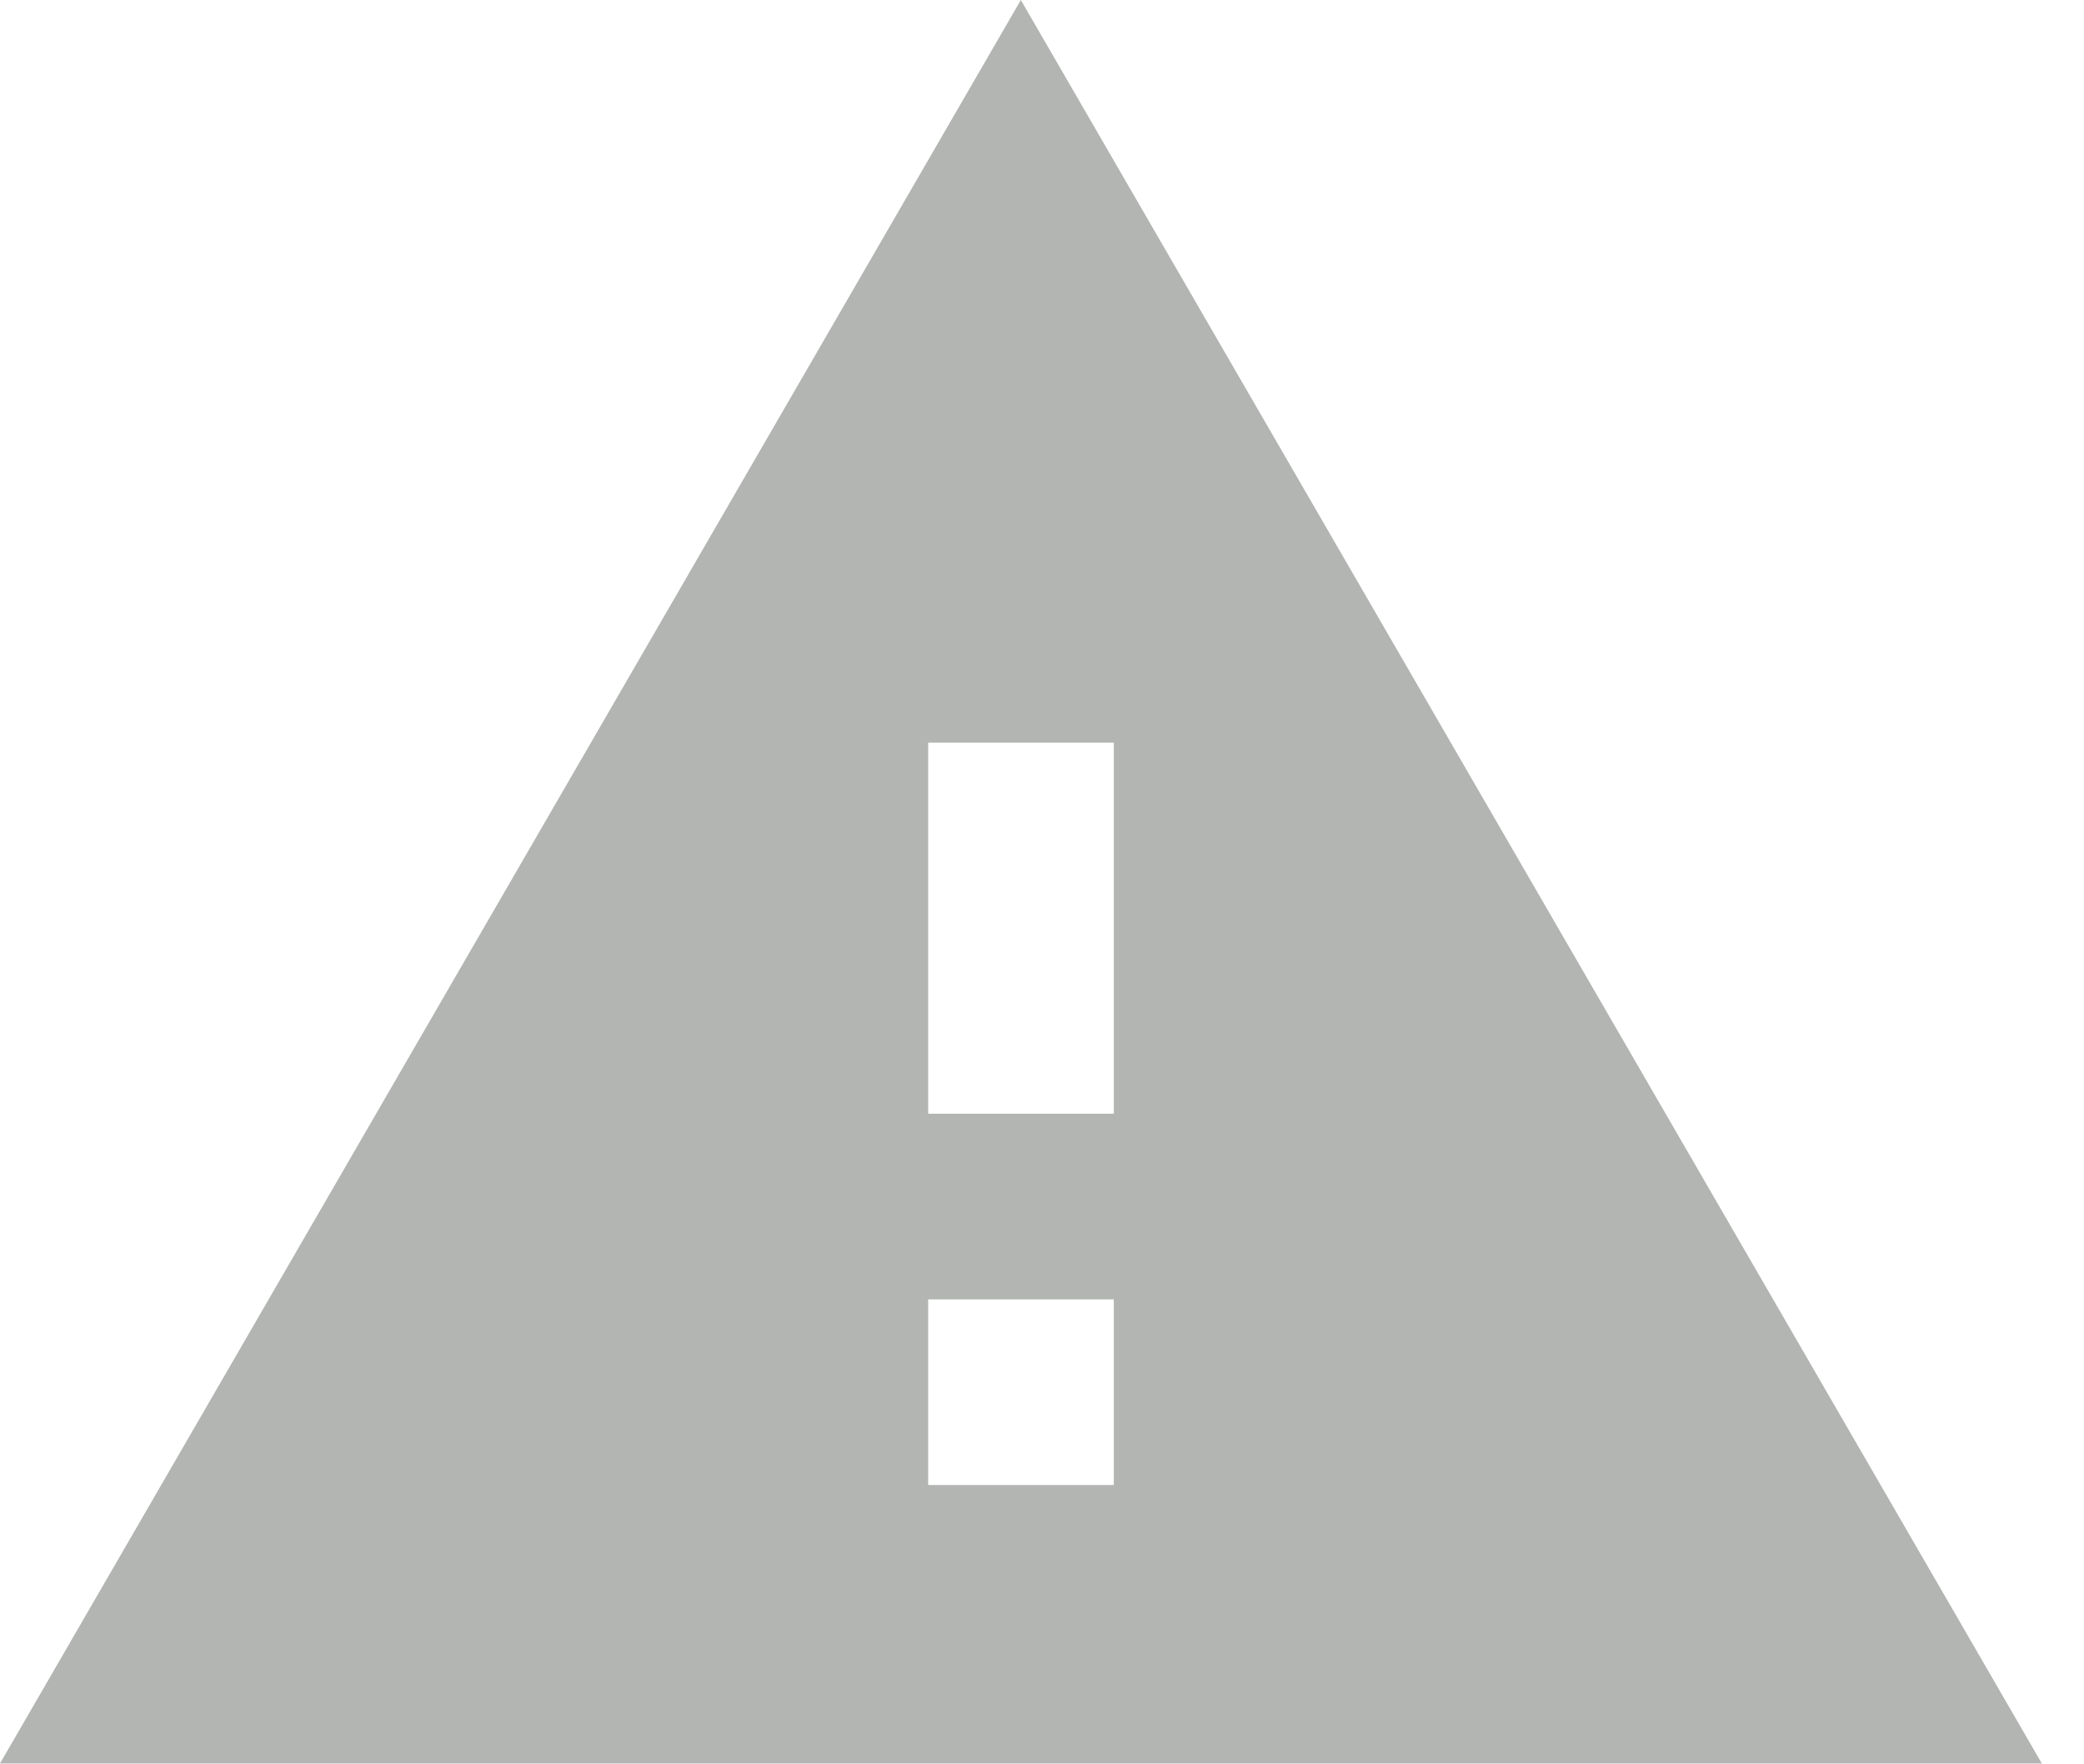
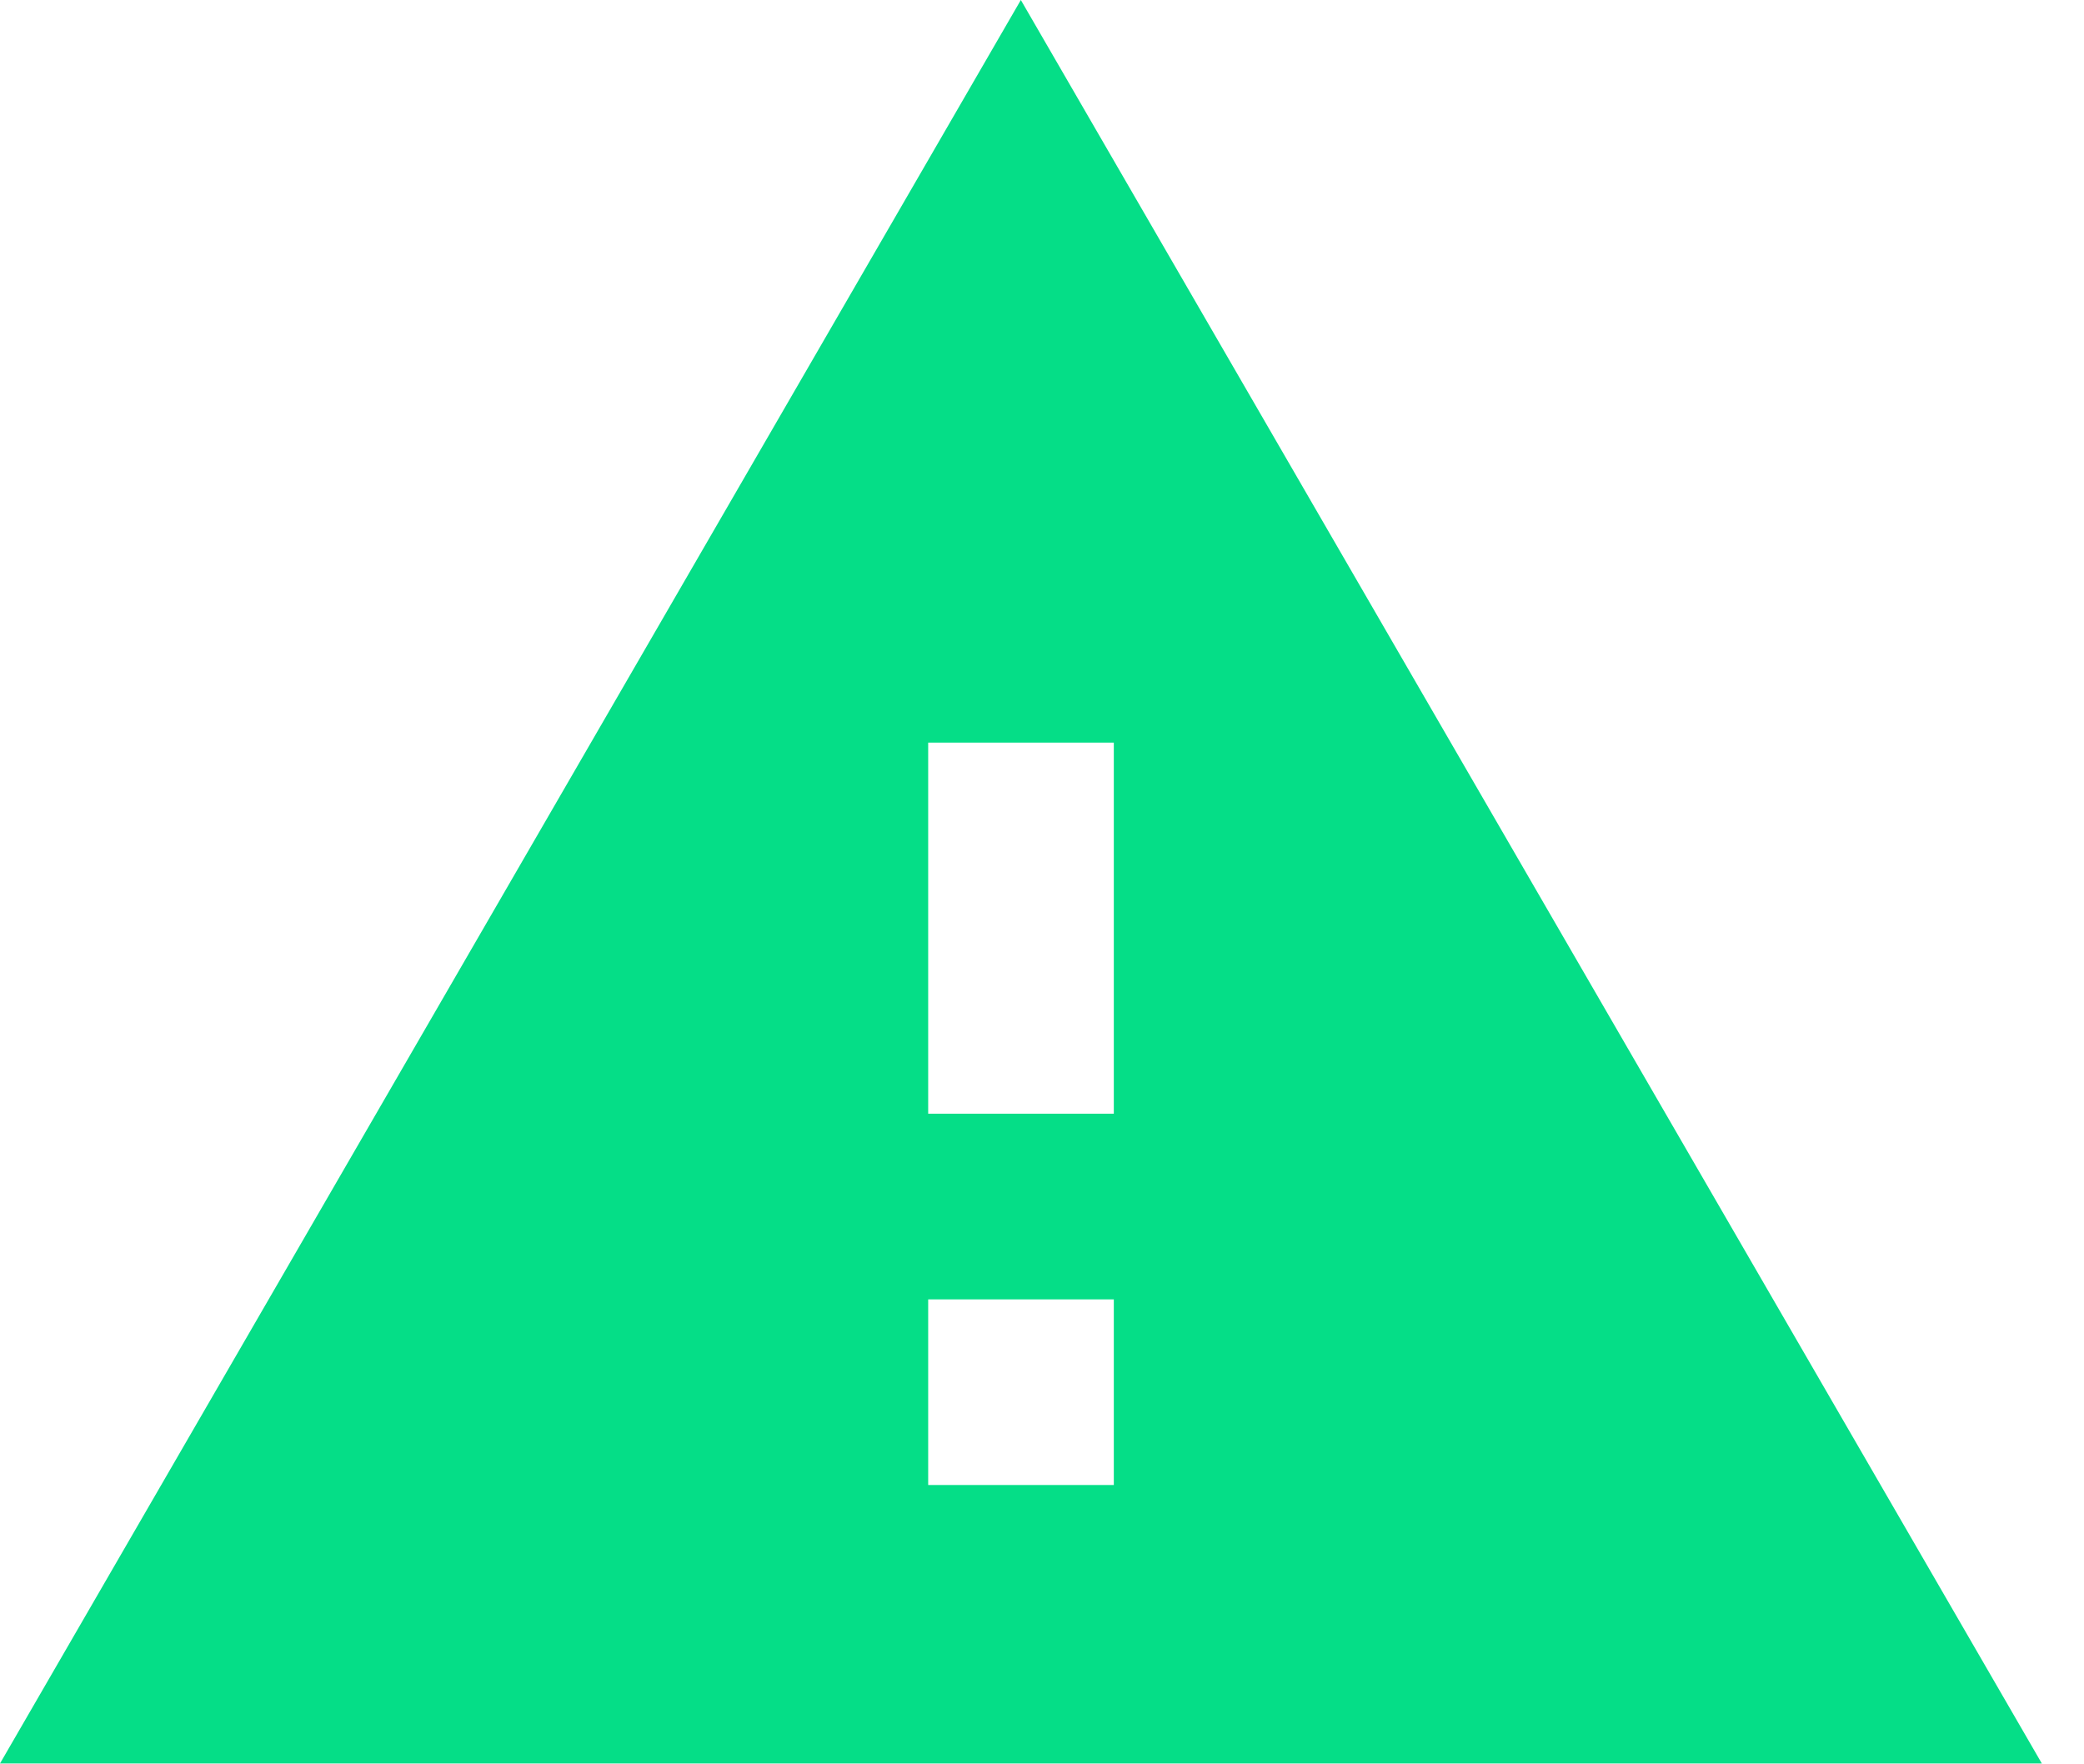
<svg xmlns="http://www.w3.org/2000/svg" width="13" height="11" viewBox="0 0 13 11">
-   <path fill="#B2B5B2" fill-rule="nonzero" d="M6.947 6.947H5.79V4.632h1.158v2.315zm0 2.316H5.79V8.105h1.158v1.158zM0 11h12.737L6.368 0 0 11z" />
+   <path fill="#05de87" fill-rule="nonzero" d="M6.947 6.947H5.79V4.632h1.158v2.315zm0 2.316H5.79V8.105h1.158v1.158zM0 11h12.737L6.368 0 0 11z" />
</svg>
